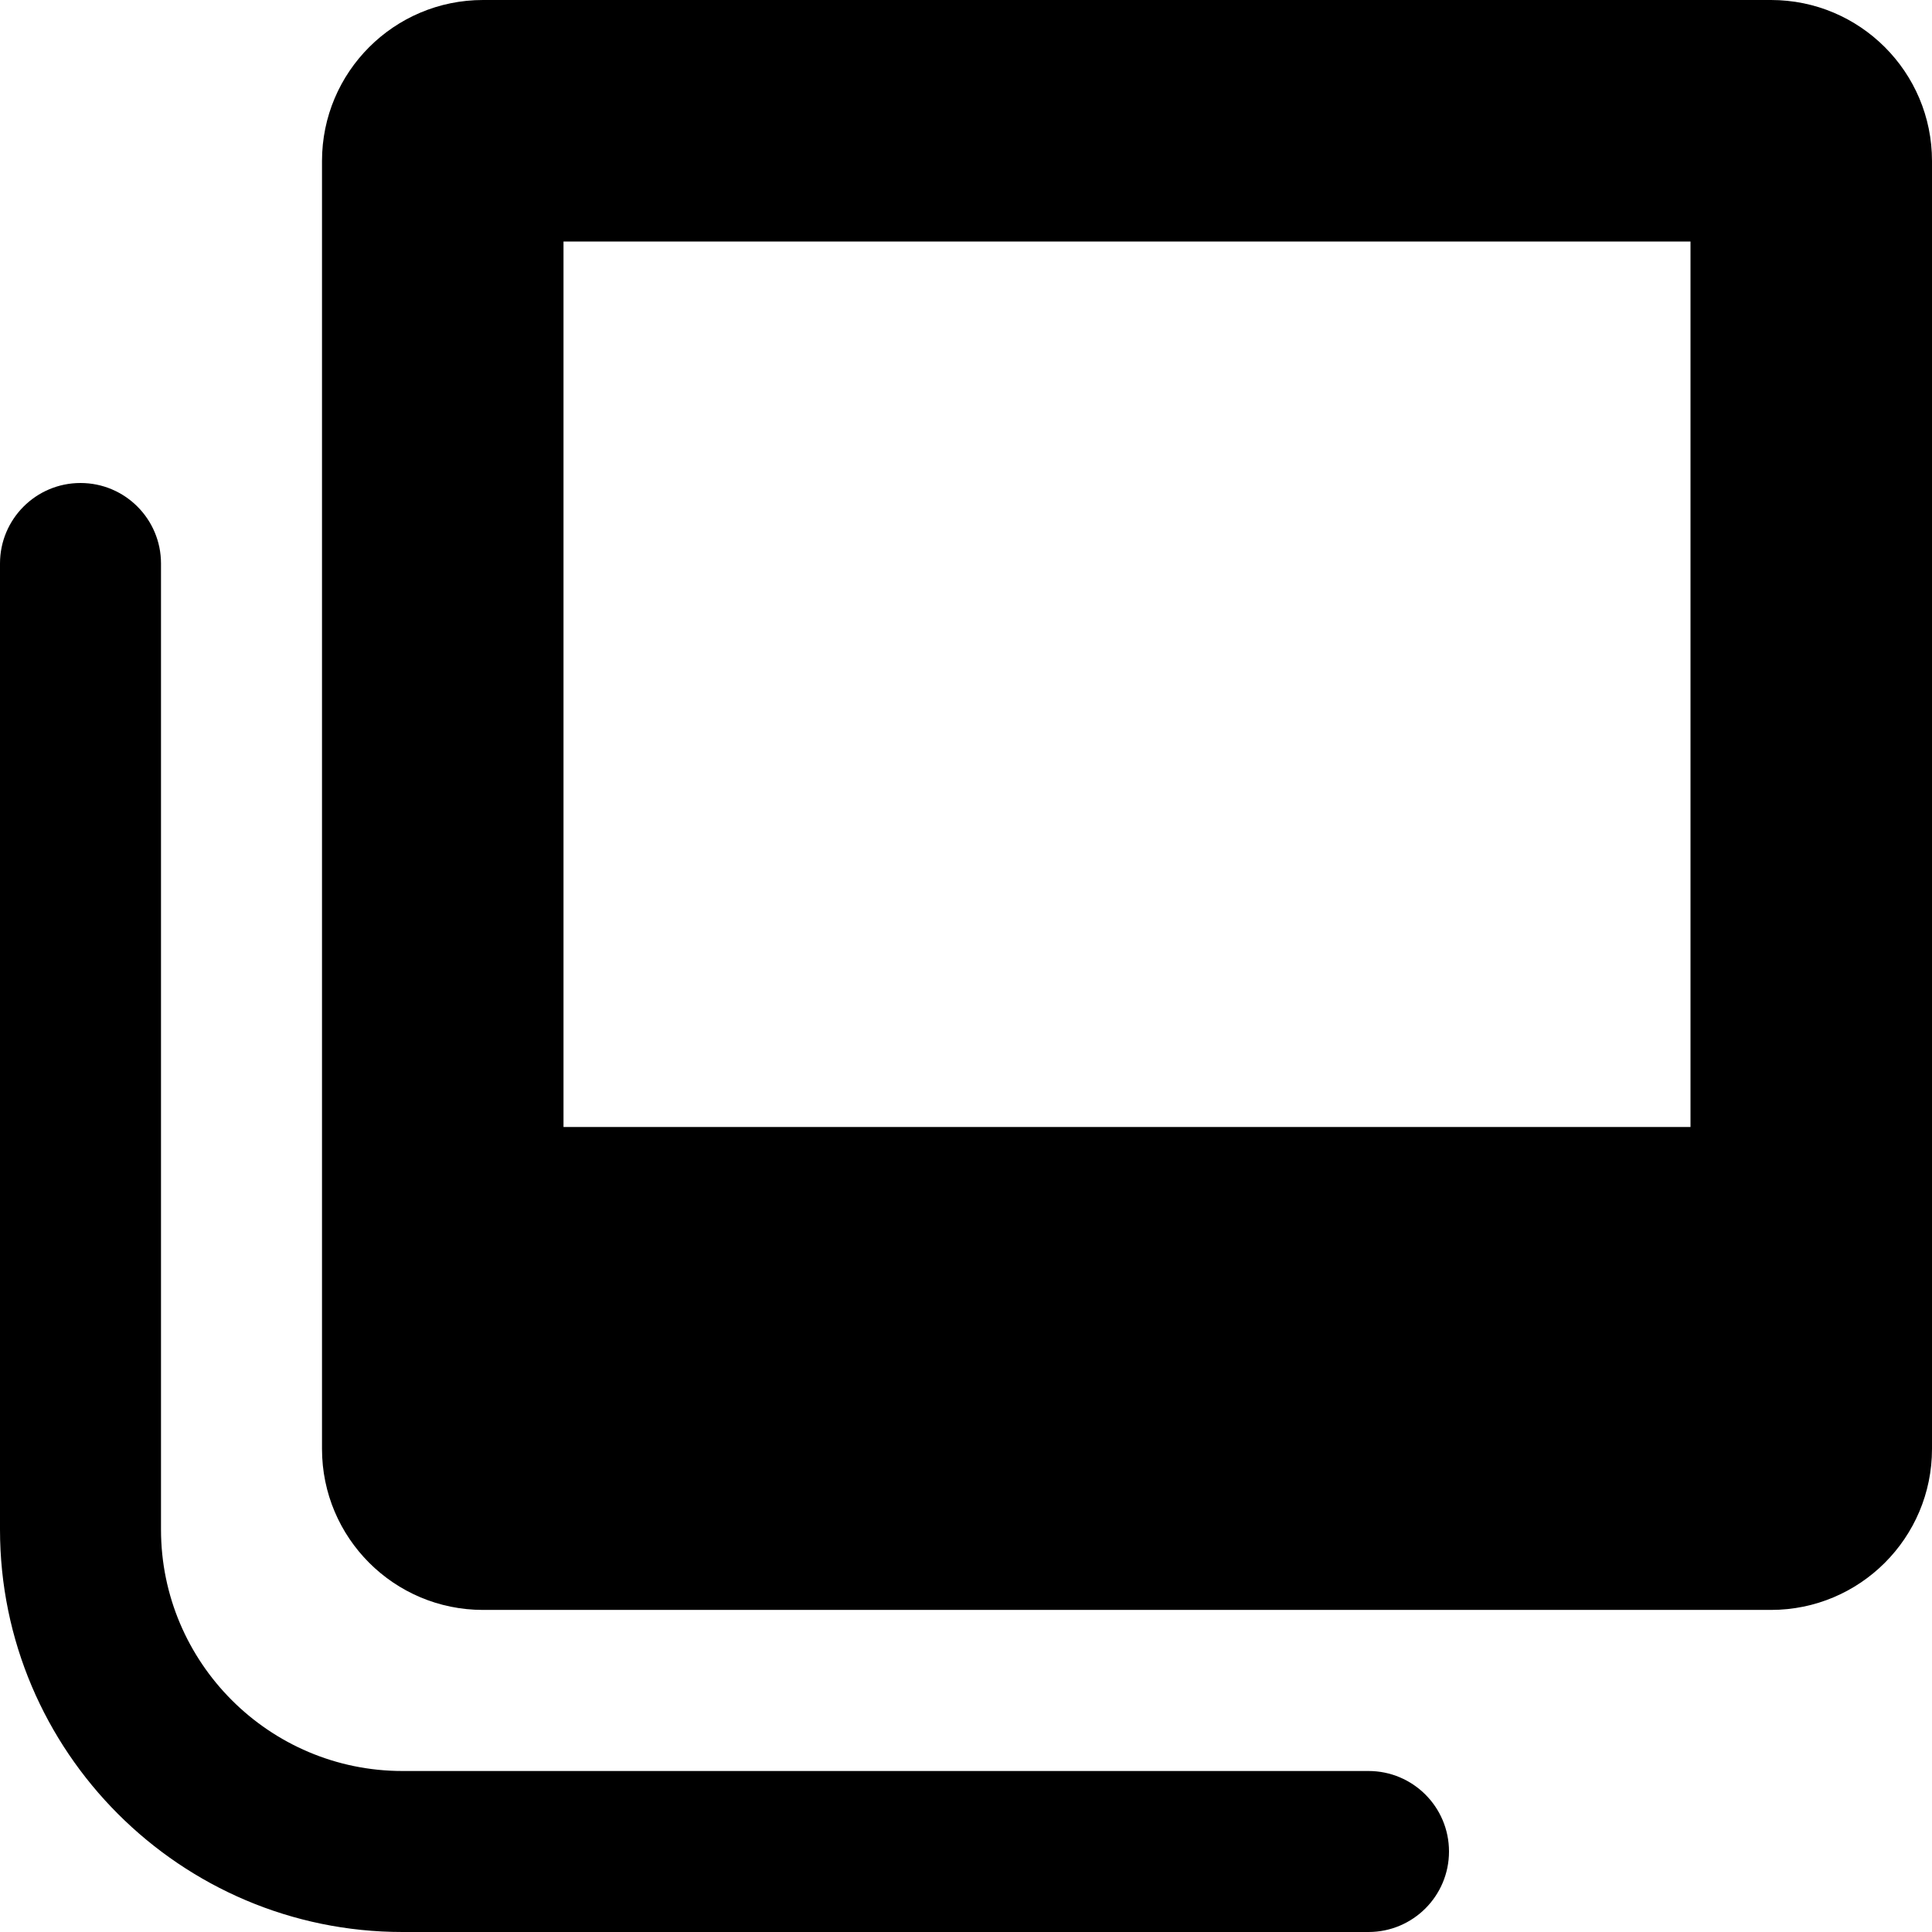
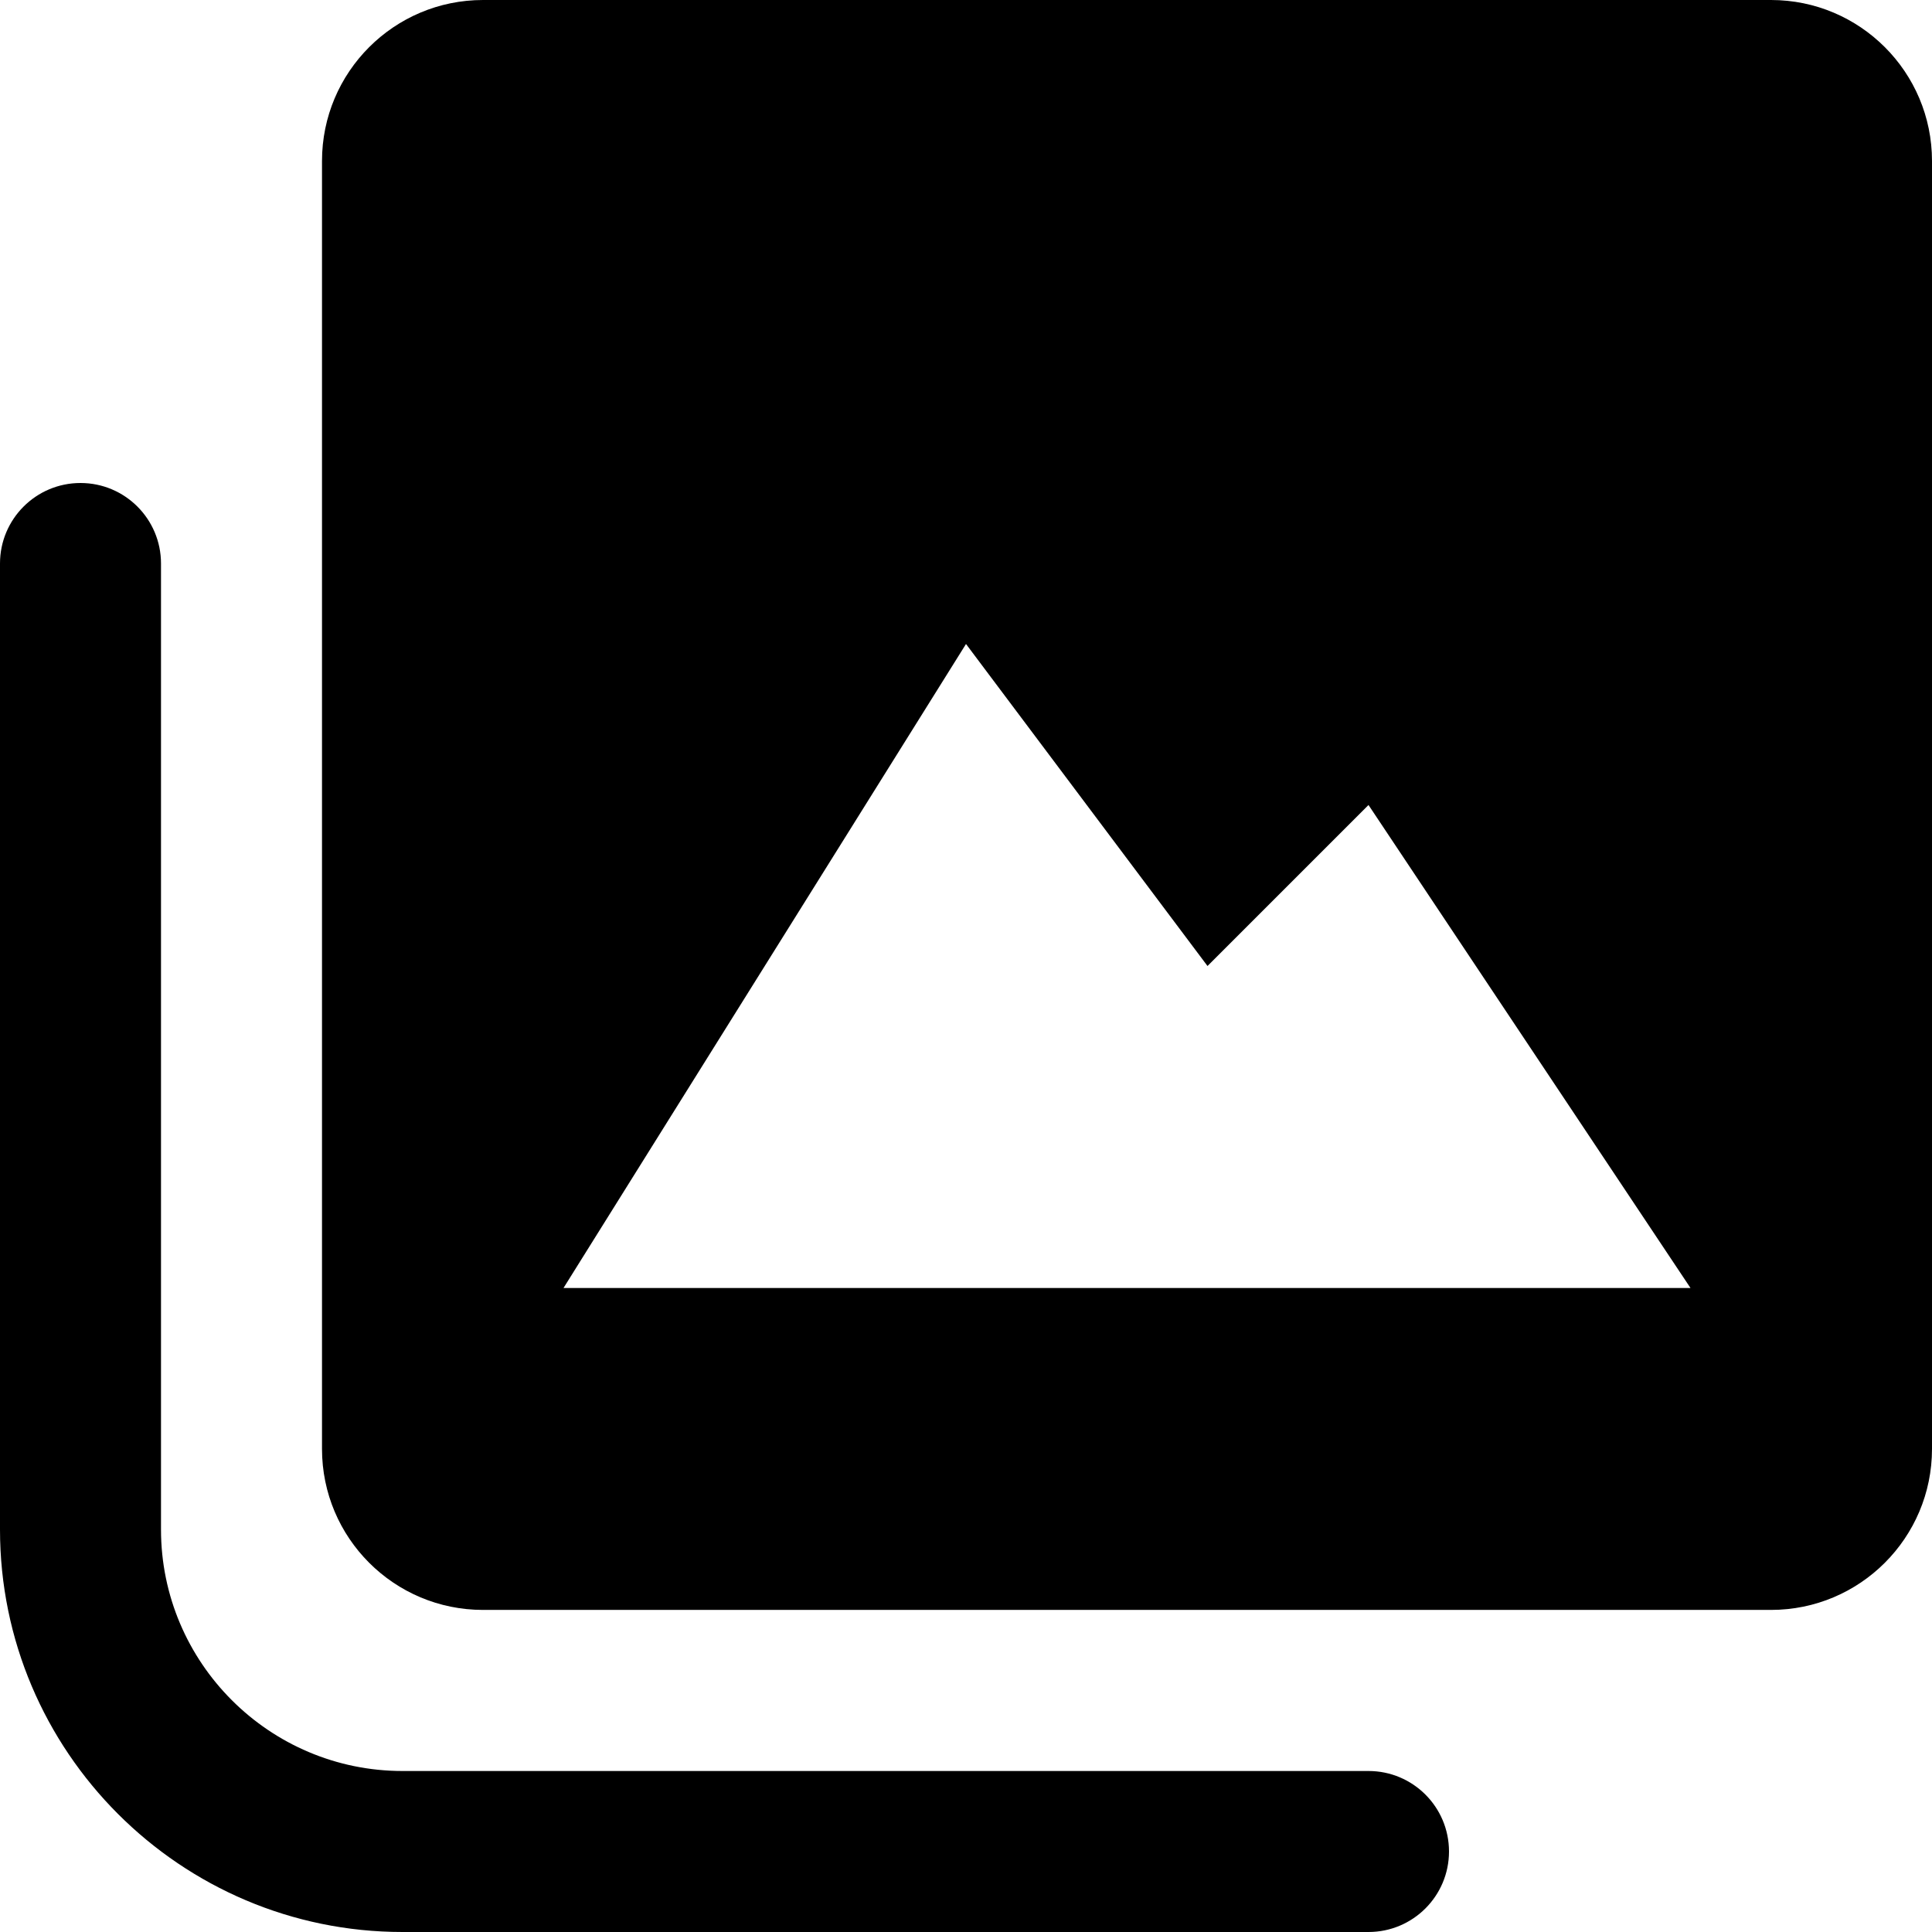
<svg xmlns="http://www.w3.org/2000/svg" viewBox="0 0 24 24">
-   <path d="M17 22H5c-1.654 0-3-1.346-3-3V7a1 1 0 00-2 0v12c0 2.757 2.243 5 5 5h12a1 1 0 000-2zm5-22H6a2 2 0 00-2 2v15.999a2 2 0 002 2h16a2 2 0 002-2V2a2 2 0 00-2-2zm-1 14H7V3h14z" />
+   <path d="M17 22H5c-1.654 0-3-1.346-3-3V7a1 1 0 00-2 0v12c0 2.757 2.243 5 5 5h12a1 1 0 000-2zm5-22H6a2 2 0 00-2 2v15.999a2 2 0 002 2h16a2 2 0 002-2V2a2 2 0 00-2-2zM7 16l5-8 3 4 2-2 4 6z" />
</svg>
